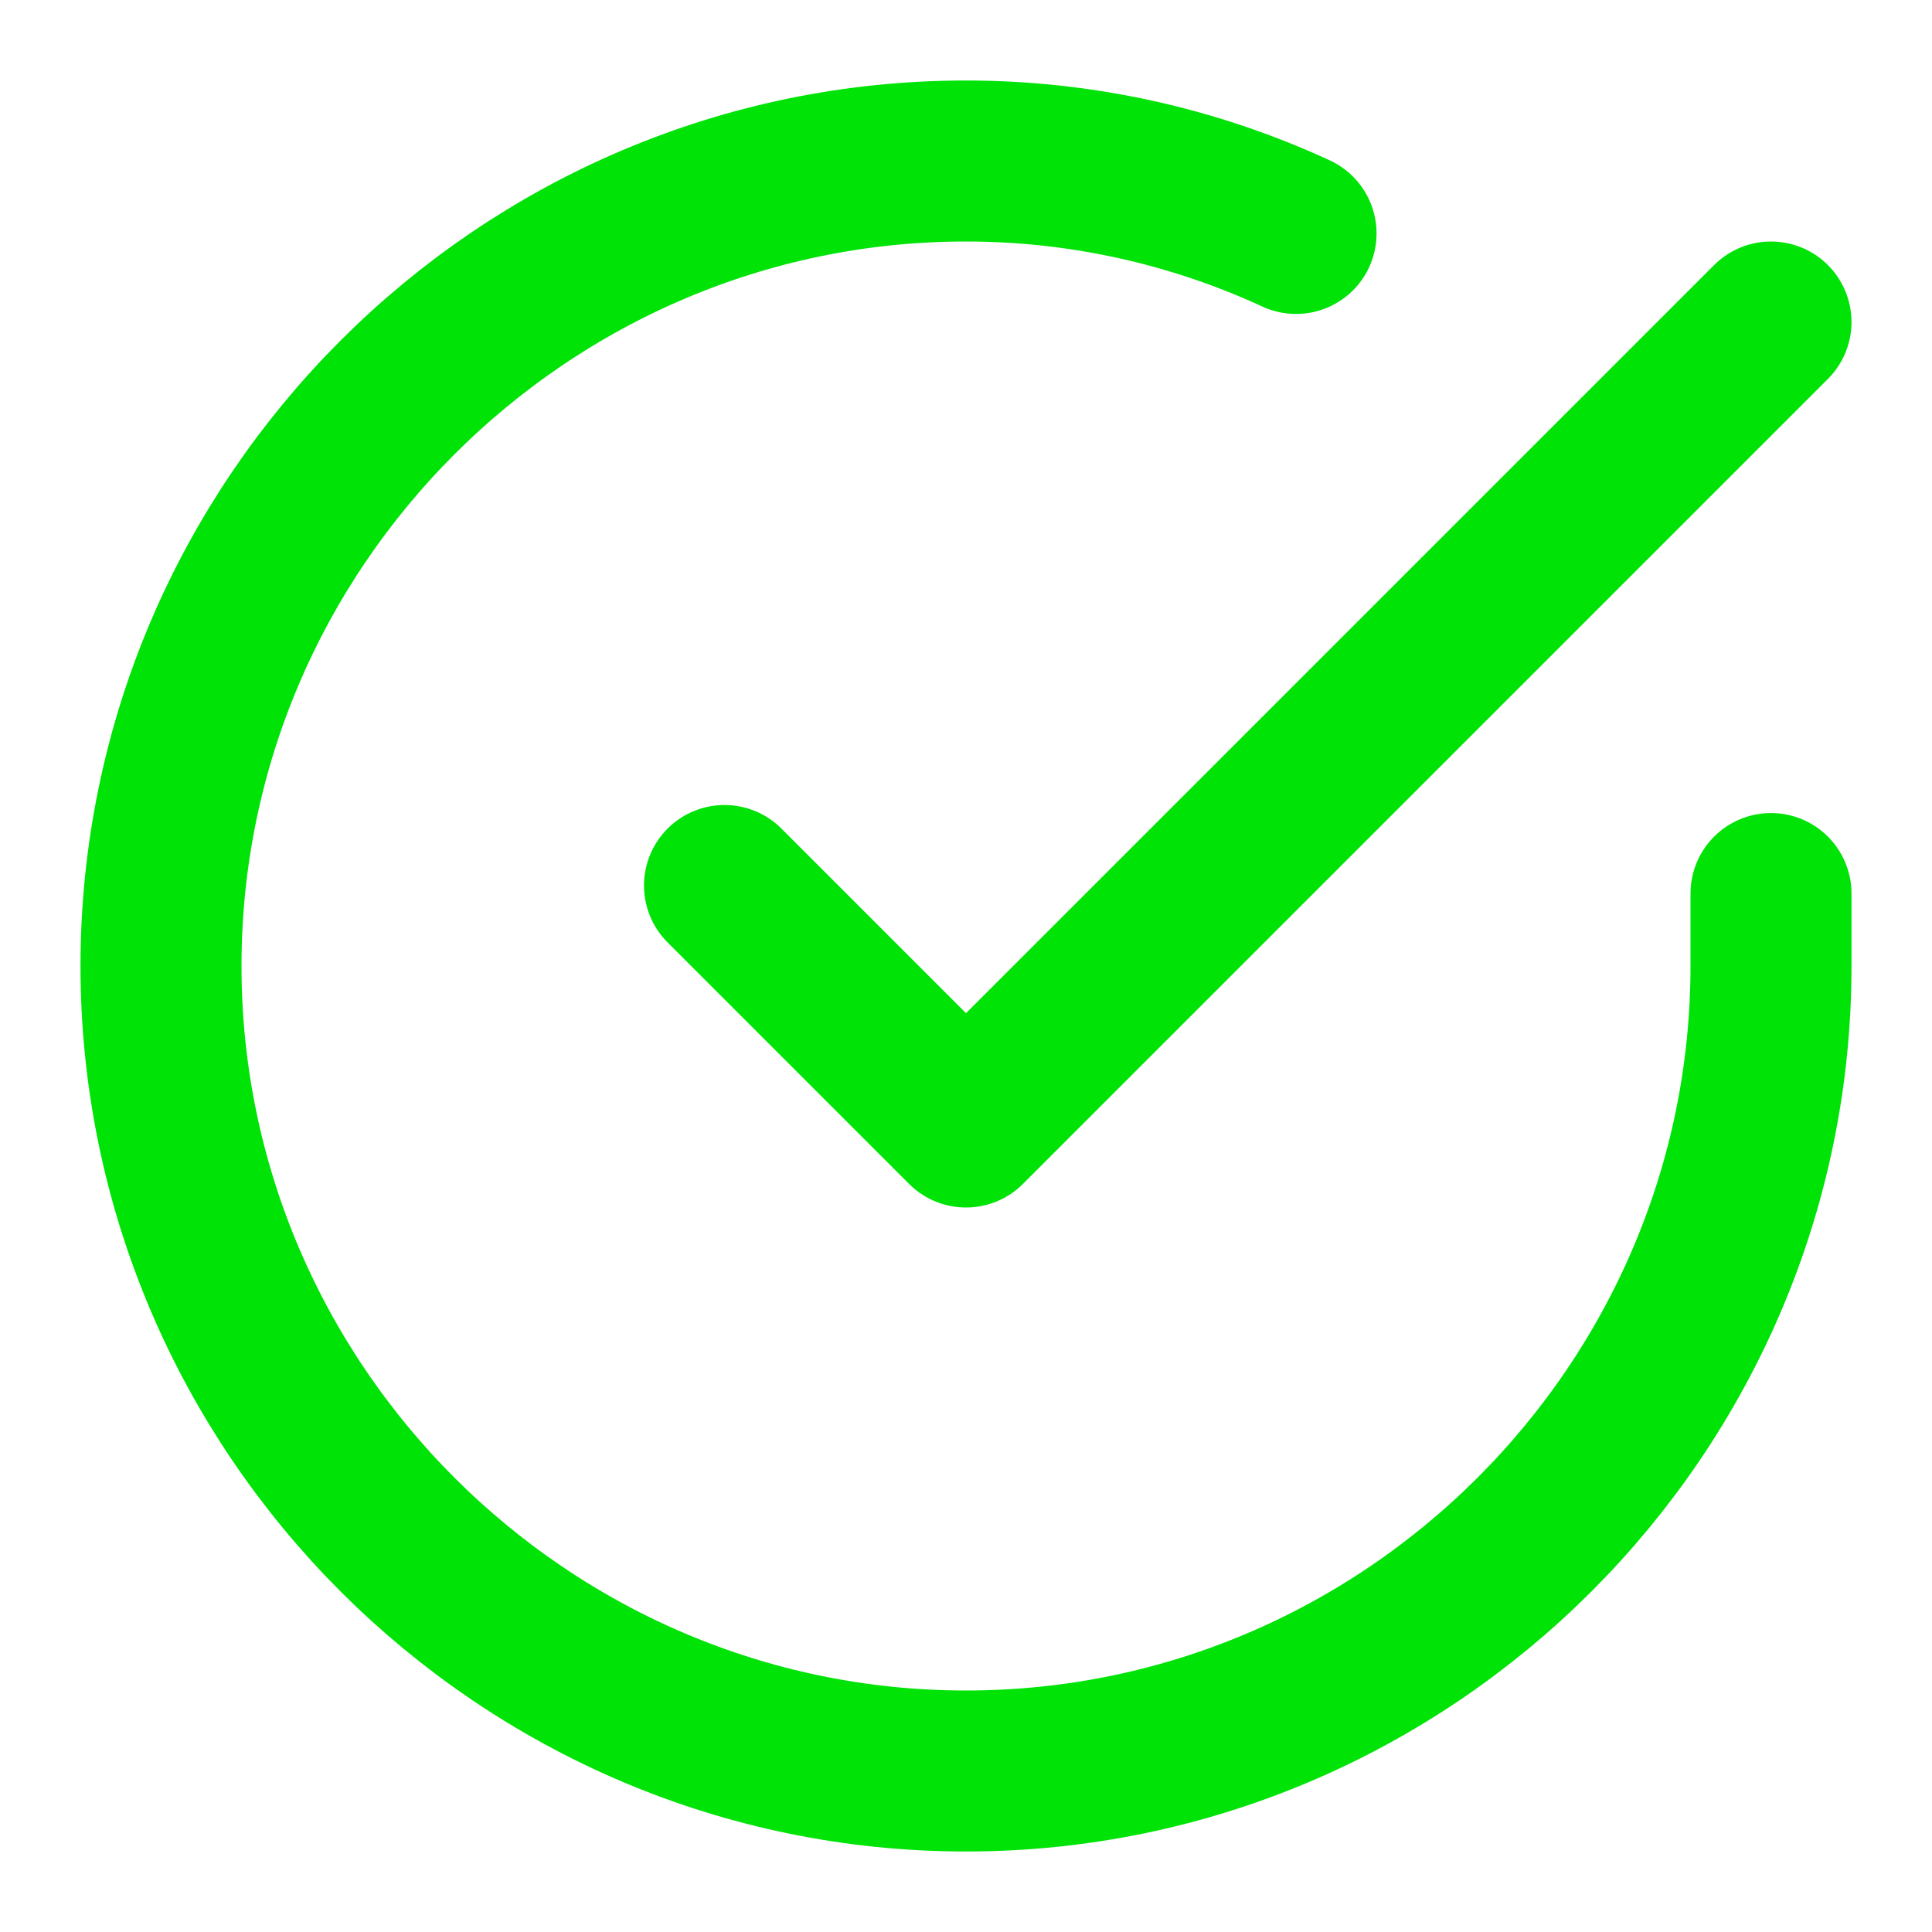
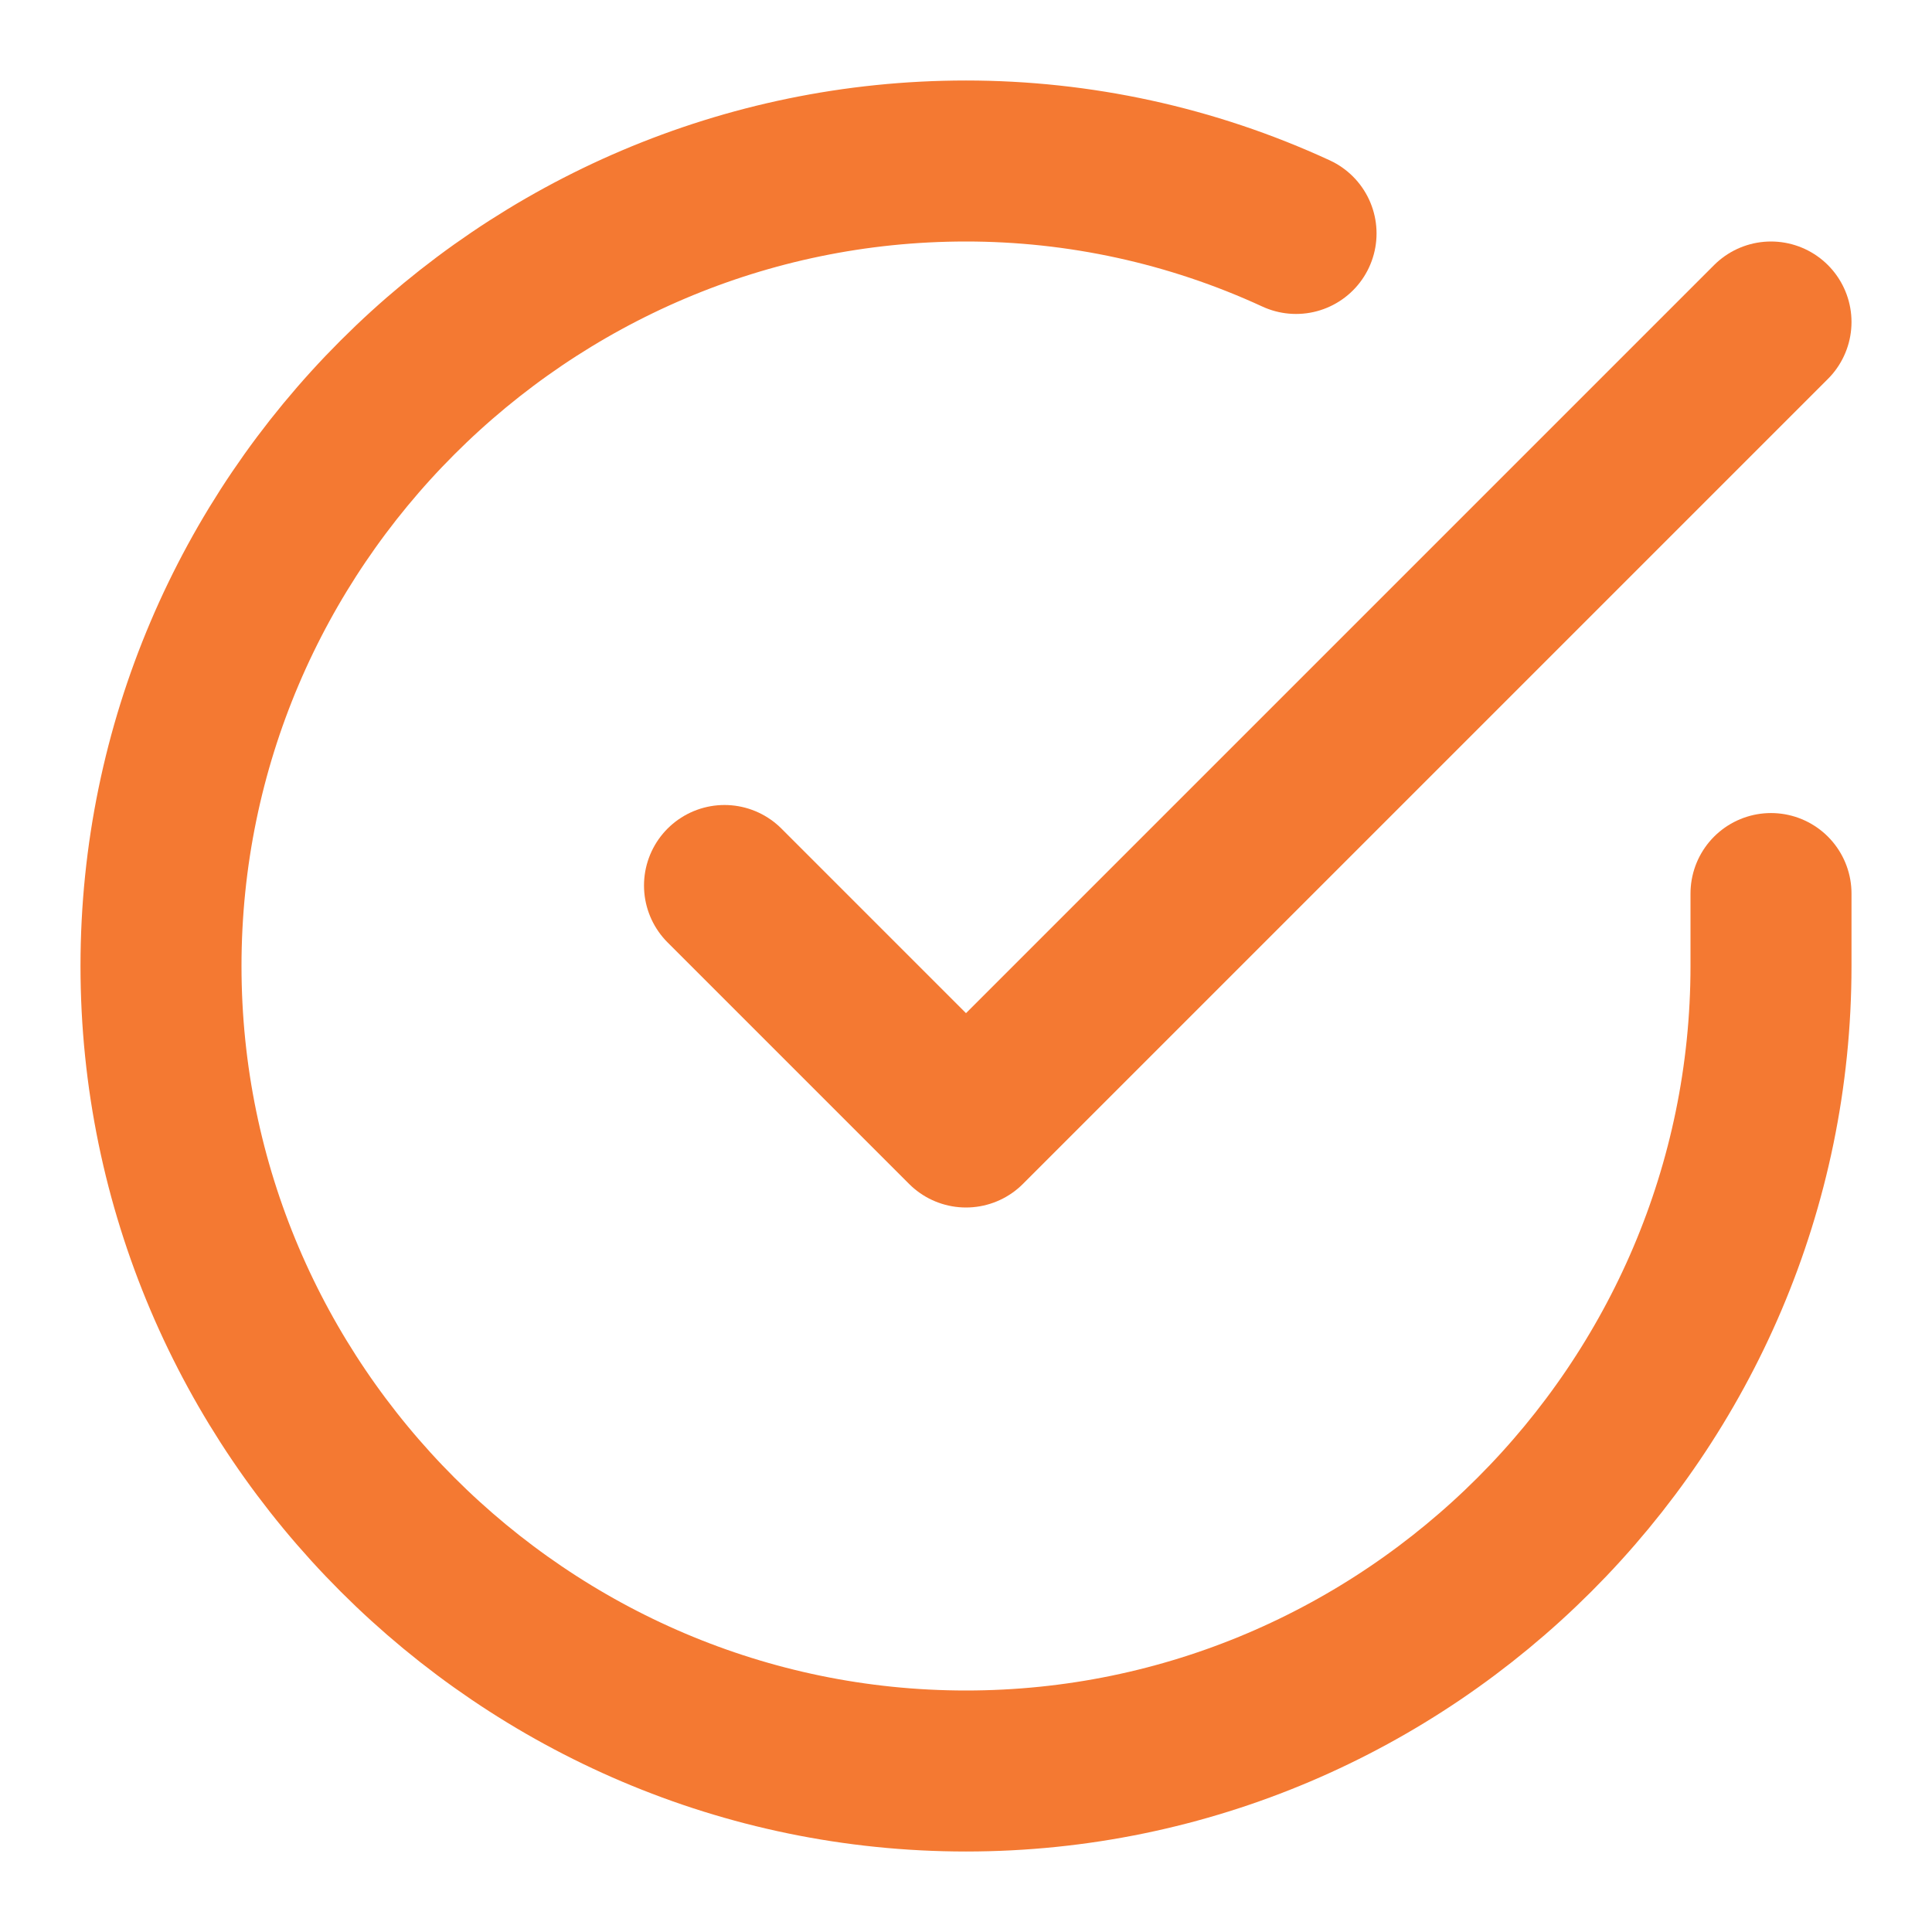
<svg xmlns="http://www.w3.org/2000/svg" version="1.1" id="Ebene_1" x="0px" y="0px" viewBox="0 0 24 24" style="enable-background:new 0 0 24 24;" xml:space="preserve">
  <style type="text/css">
- 	.st0{fill:none;stroke:#00E306;stroke-width:2;stroke-linecap:round;stroke-linejoin:round;}
+ 	.st0{fill:none;stroke:#F47932;stroke-width:2;stroke-linecap:round;stroke-linejoin:round;}
</style>
-   <path class="st0" d="M22,11.1V12c0,5.5-4.5,10-10,10C6.5,22,2,17.5,2,12C2,6.5,6.5,2,12,2c1.4,0,2.8,0.3,4.1,0.9" />
+   <path class="st0" d="M22,11.1V12c0,5.5-4.5,10-10,10S2,17.5,2,12S6.5,2,12,2c1.4,0,2.8,0.3,4.1,0.9" />
  <polyline class="st0" points="22,4 12,14 9,11 " />
</svg>
